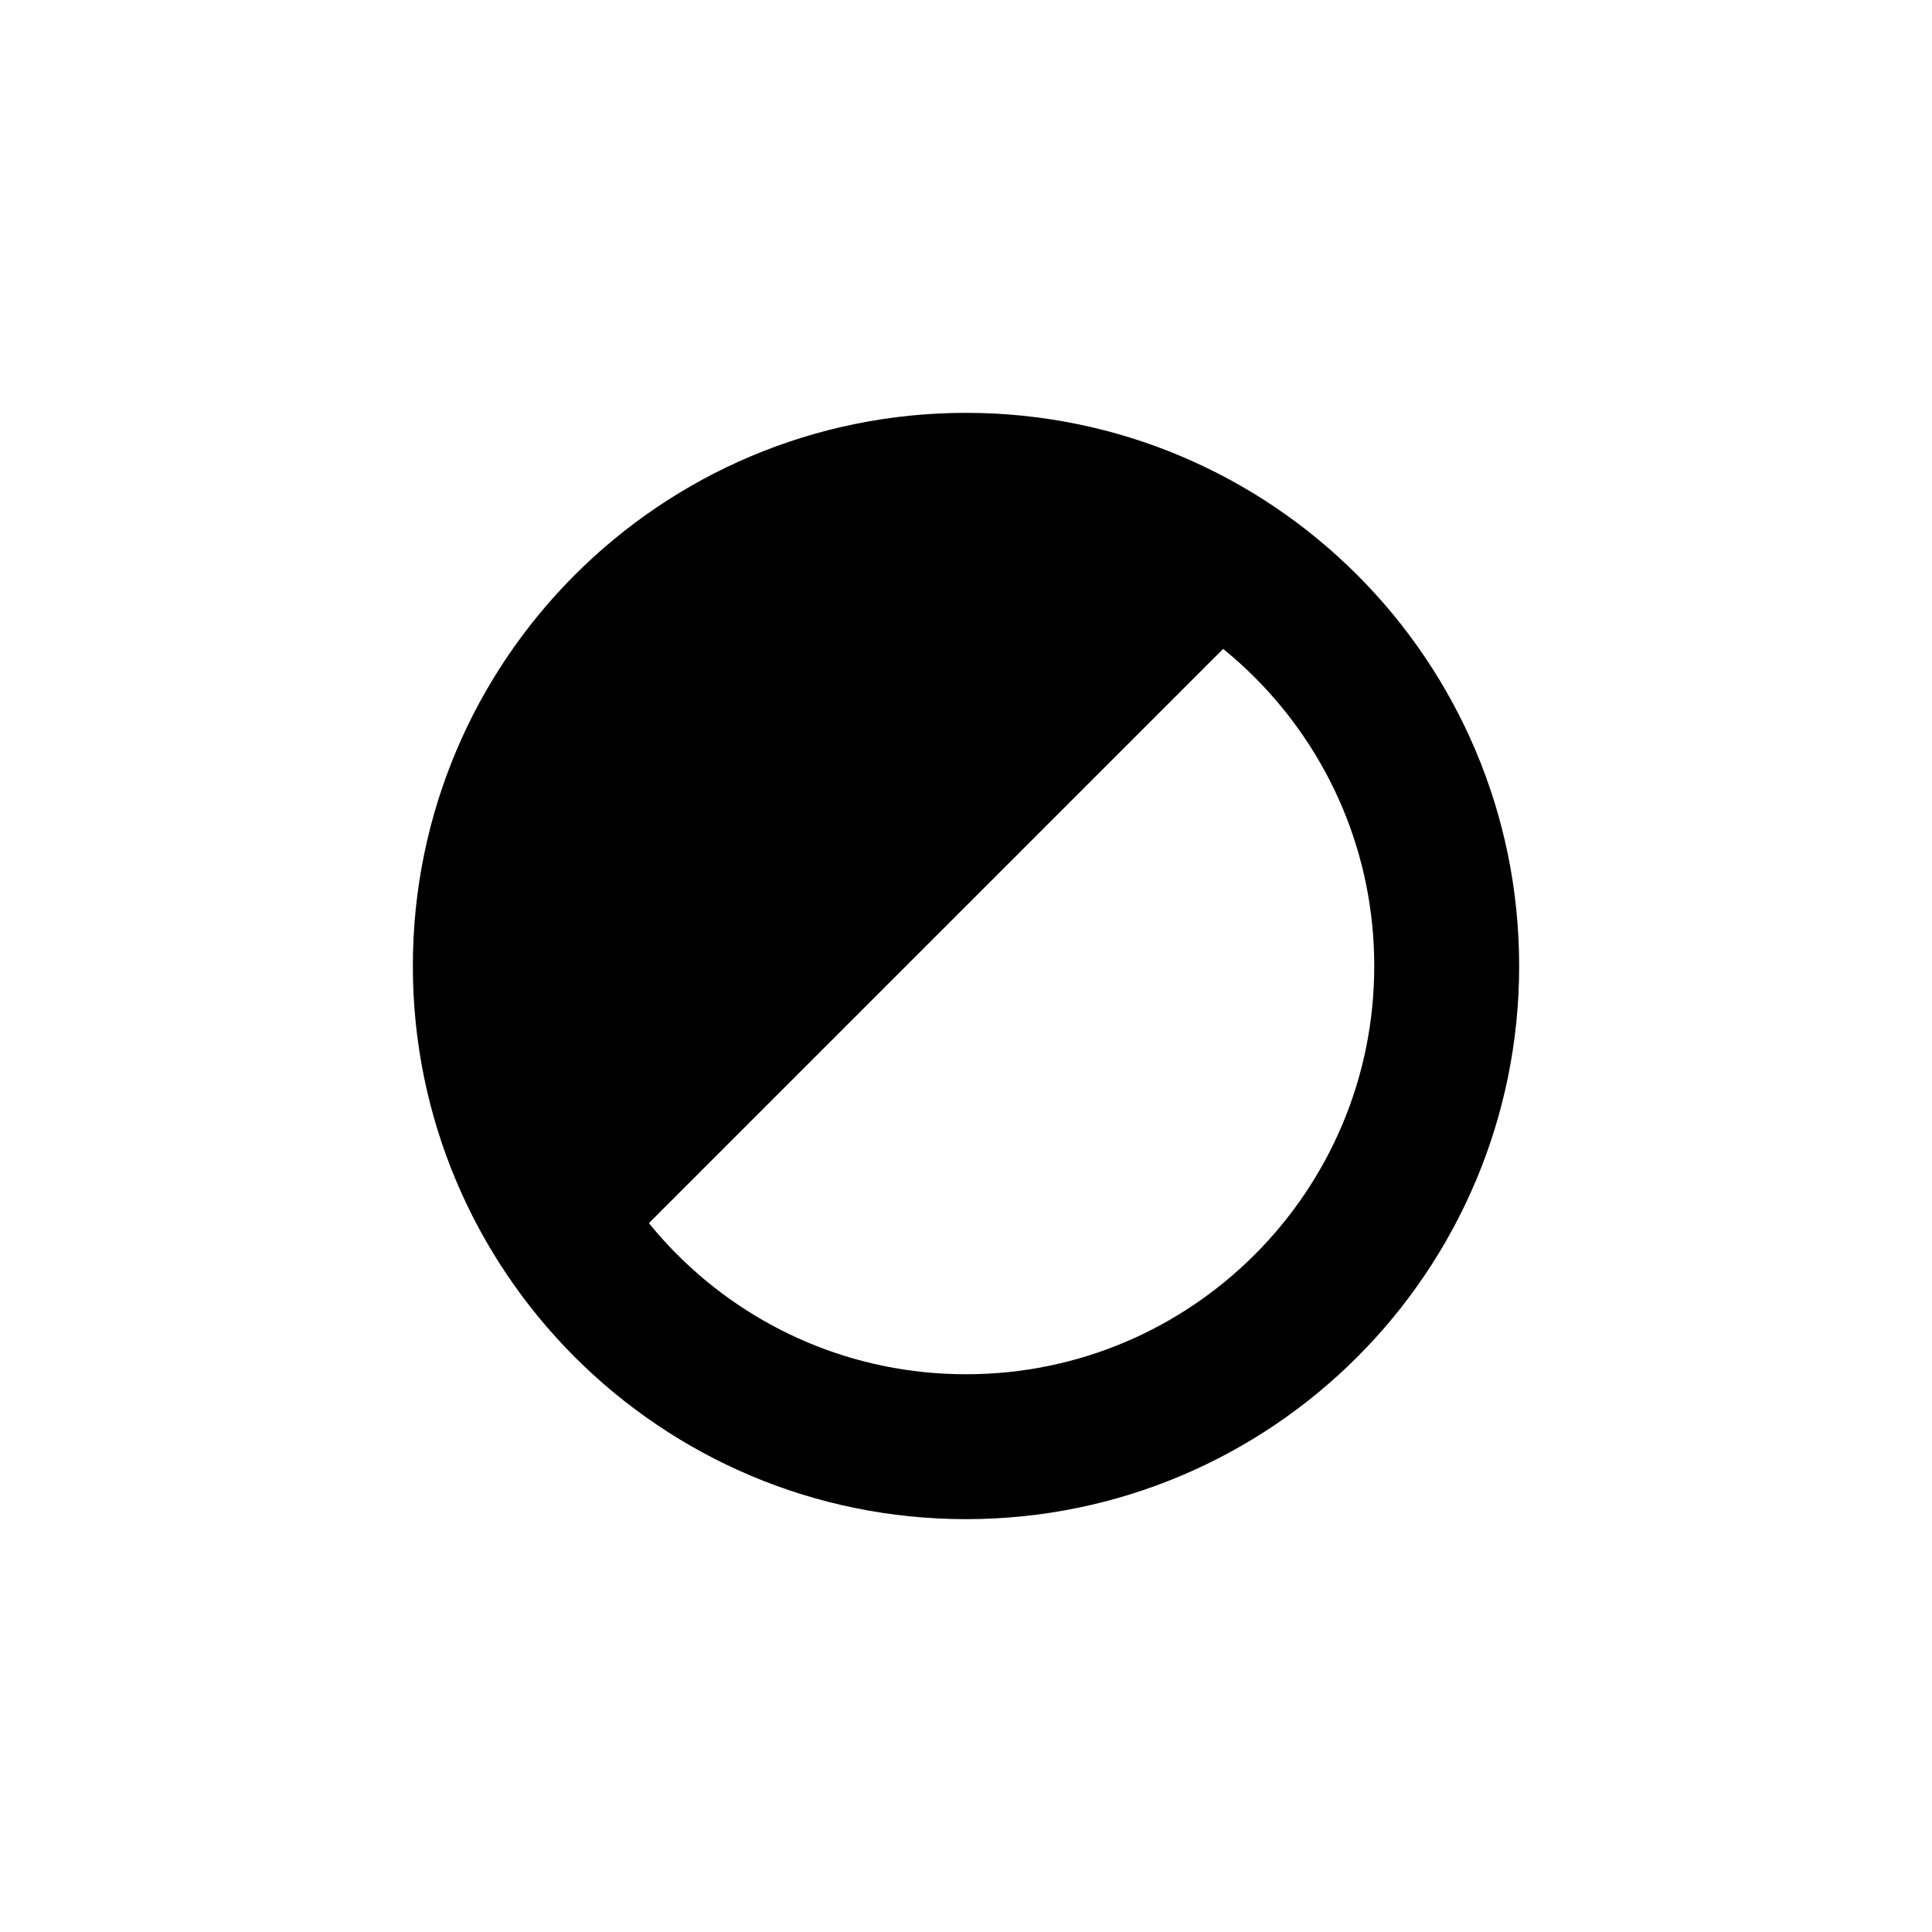
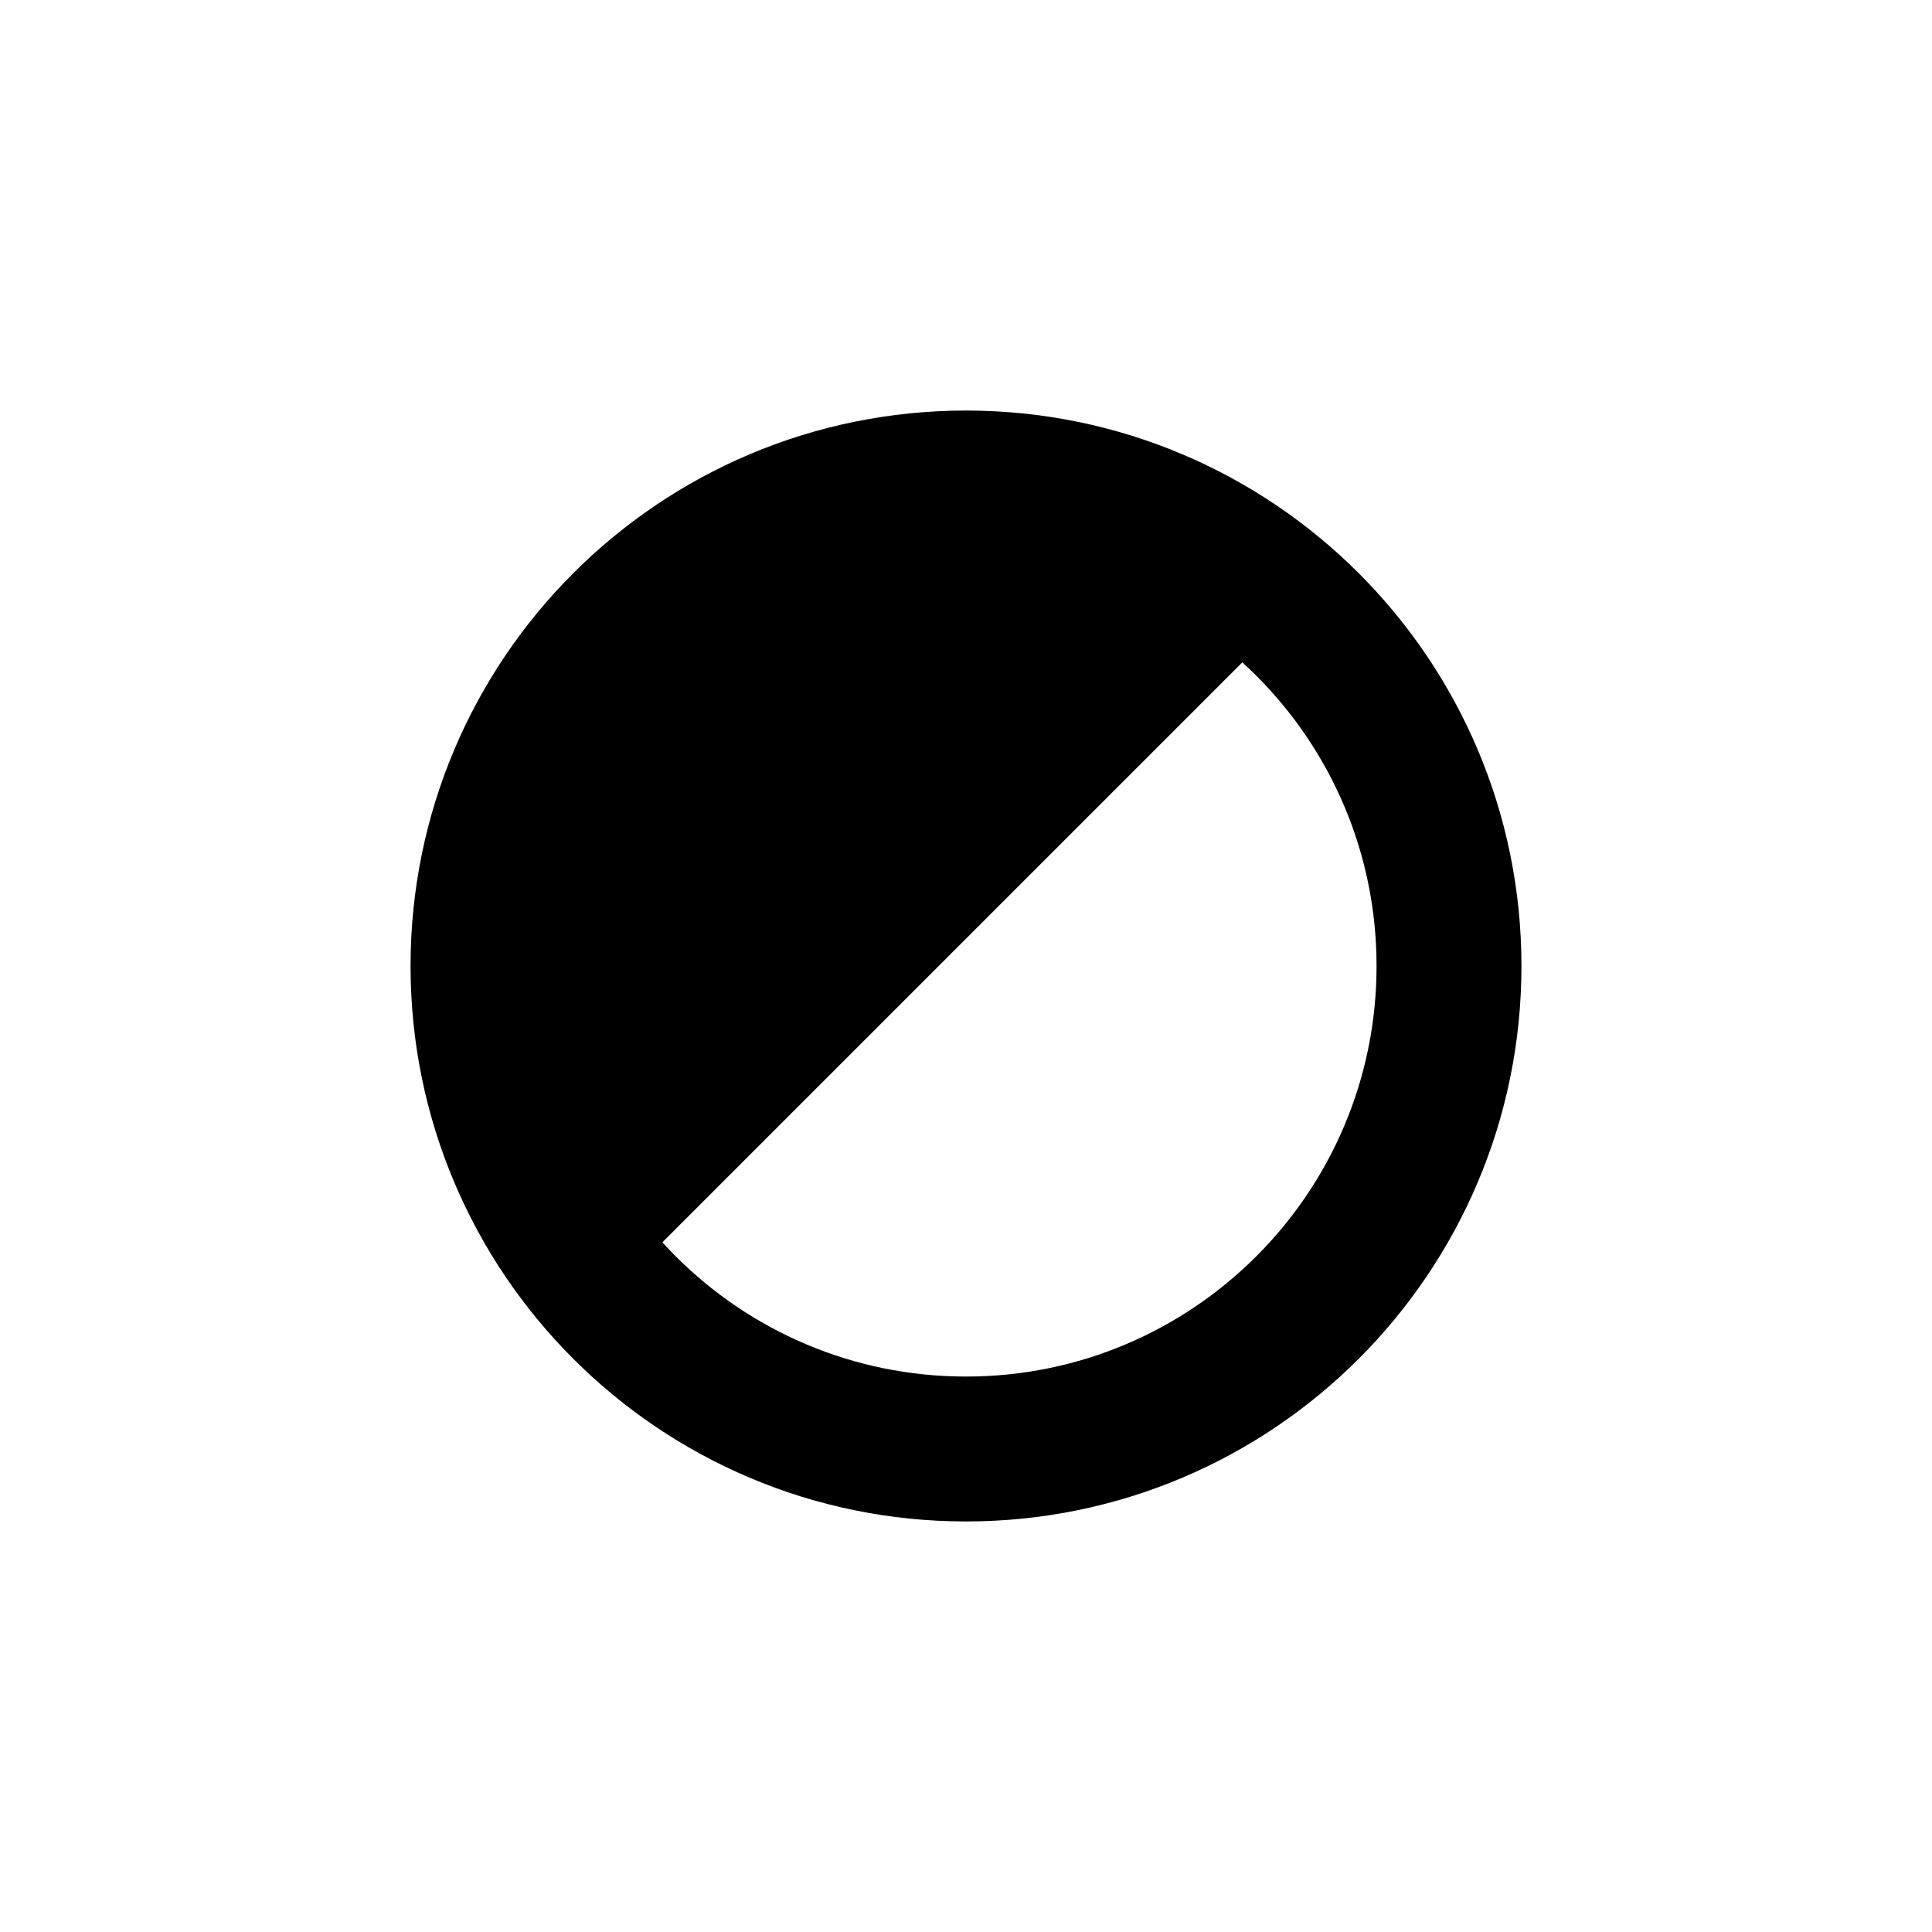
- <svg xmlns="http://www.w3.org/2000/svg" version="1.1" viewBox="0 0 100 100">
-   <circle cx="50" cy="50" r="24.881" fill="none" stroke="#000" stroke-width="7.5" />
-   <path d="m64.977 31.92-33.057 33.057c-9.303-11.131-8.844-22.129 0.046-33.011 10.809-8.78 21.798-9.456 33.011-0.046z" />
+ <svg xmlns="http://www.w3.org/2000/svg" version="1.1" viewBox="0 0 10 10">
+   <circle cx="5" cy="5" r="2.5" fill="none" stroke="black" stroke-width=".75" />
+   <path transform="rotate(45,5,5)" d="m4.9 7.5s-2.5-1-2.5-2.5 2.5-2.5 2.5-2.5" />
</svg>
